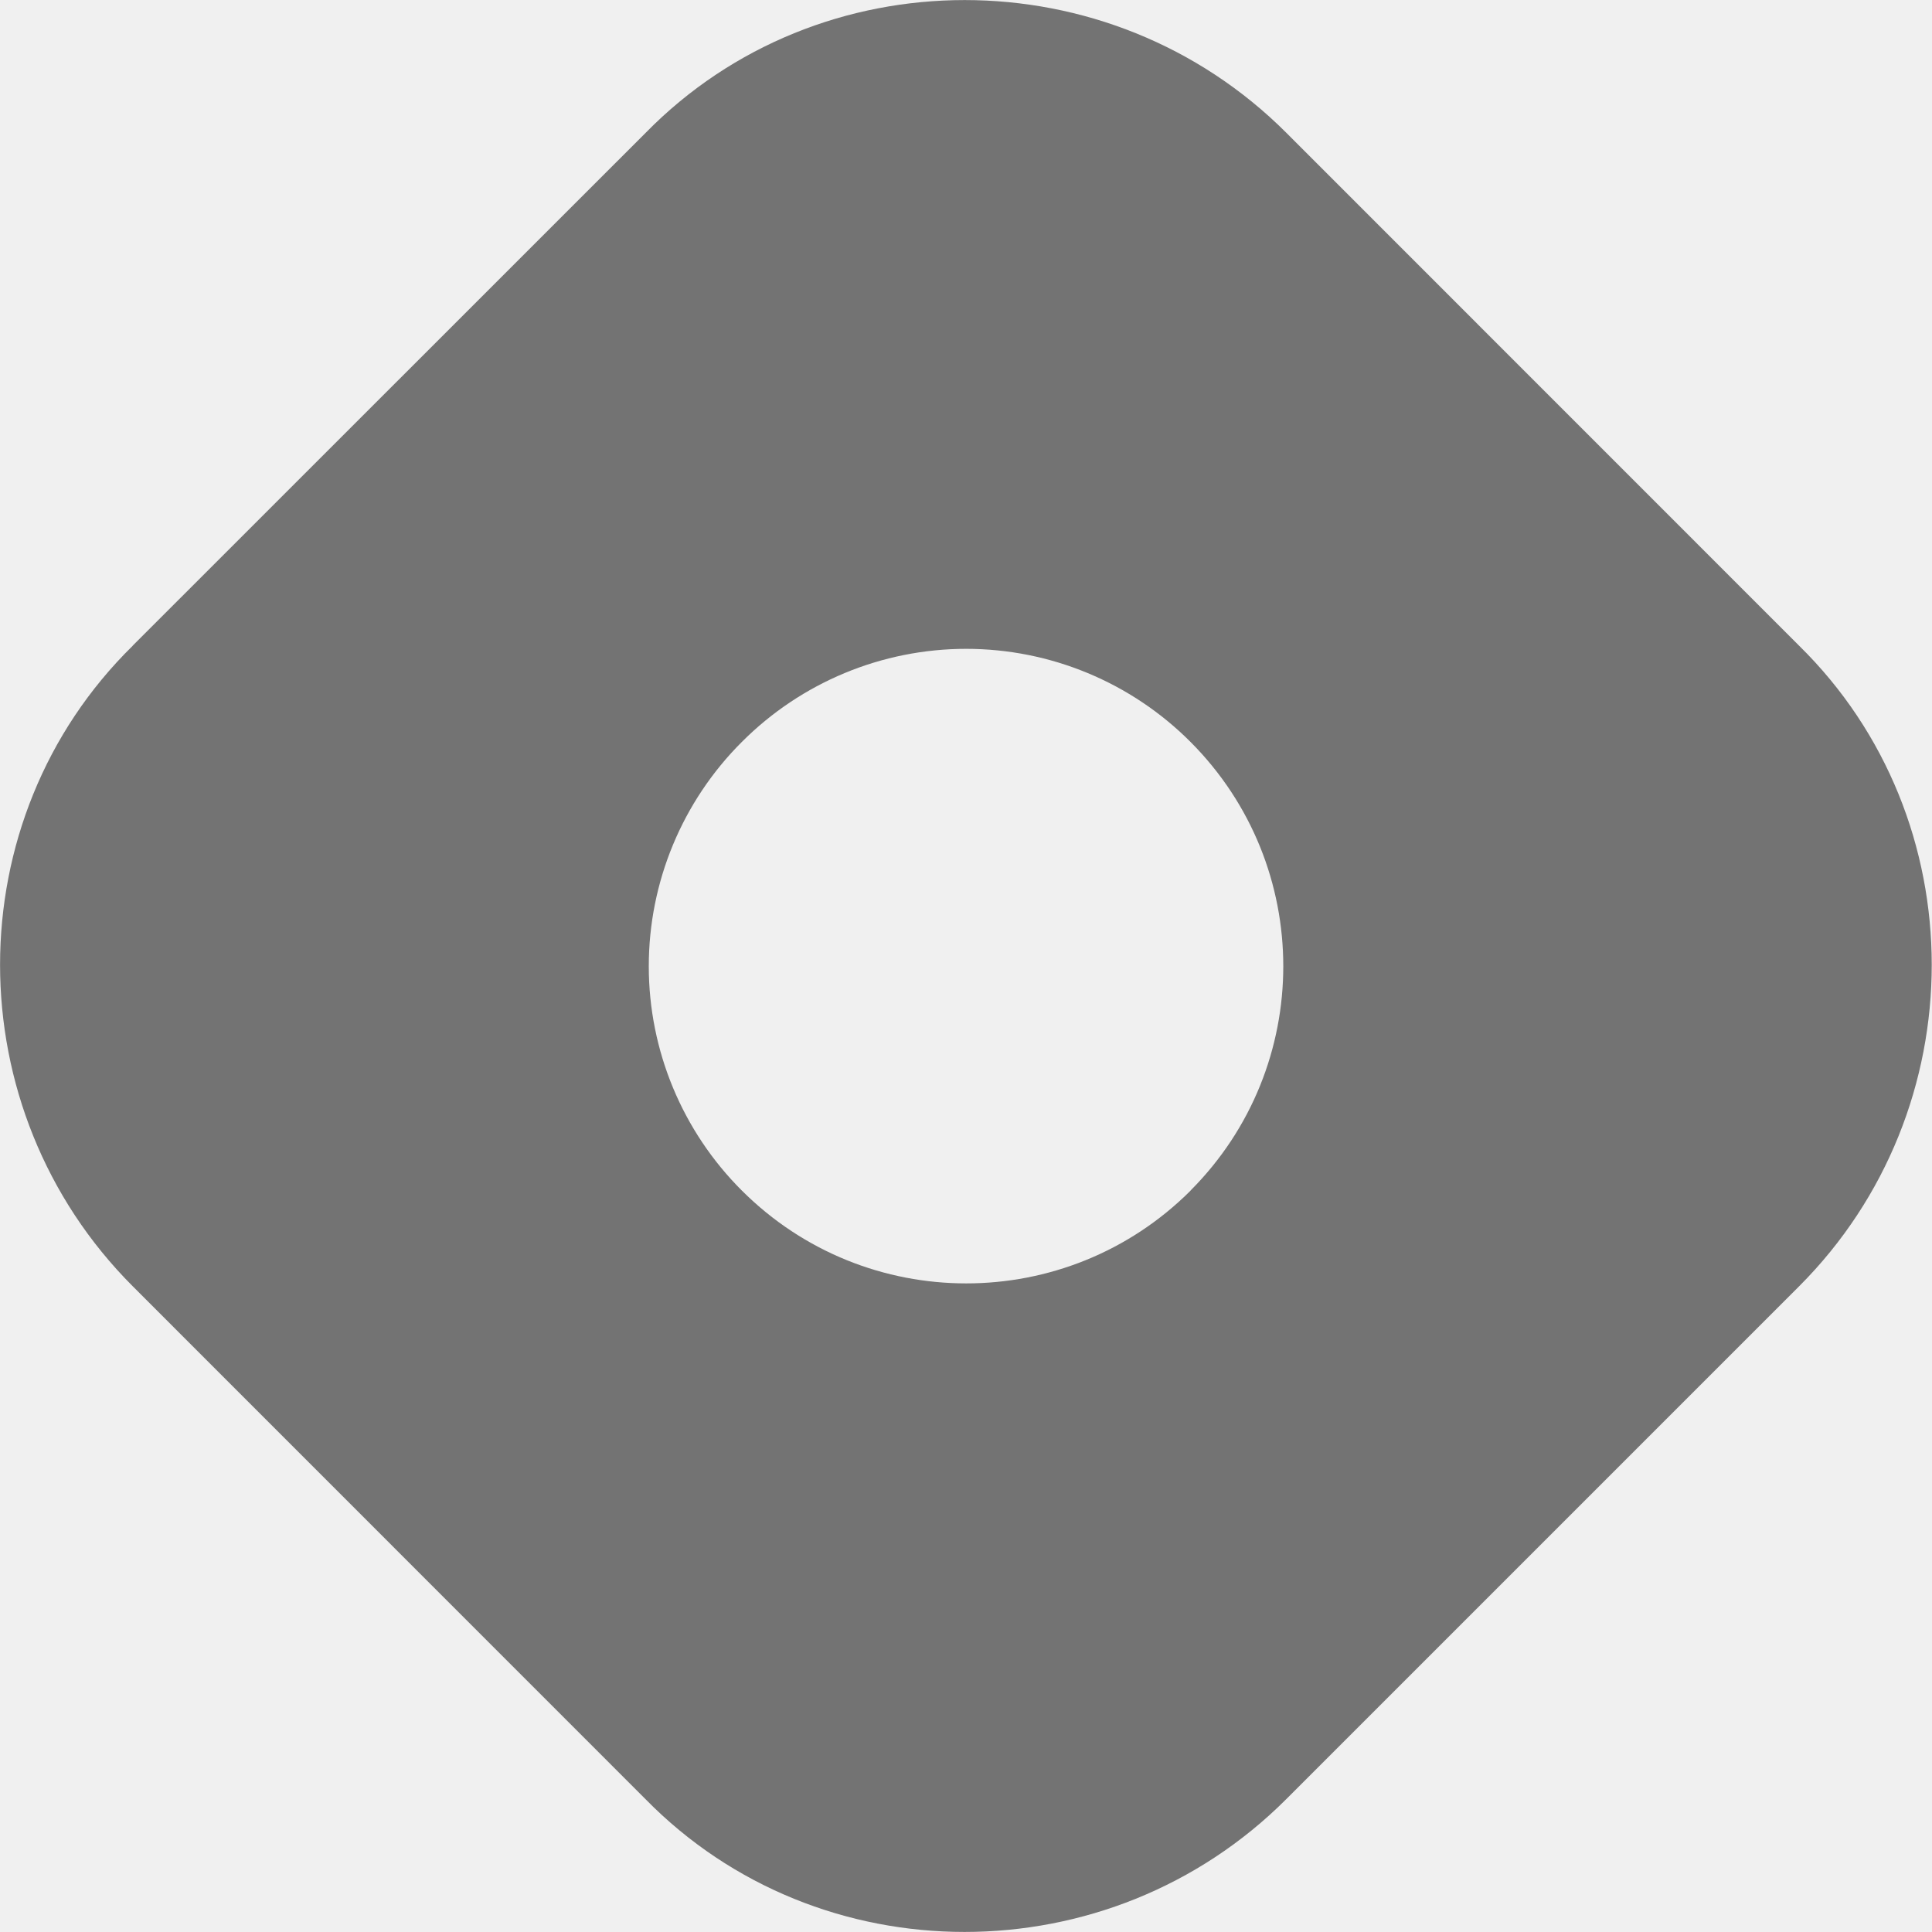
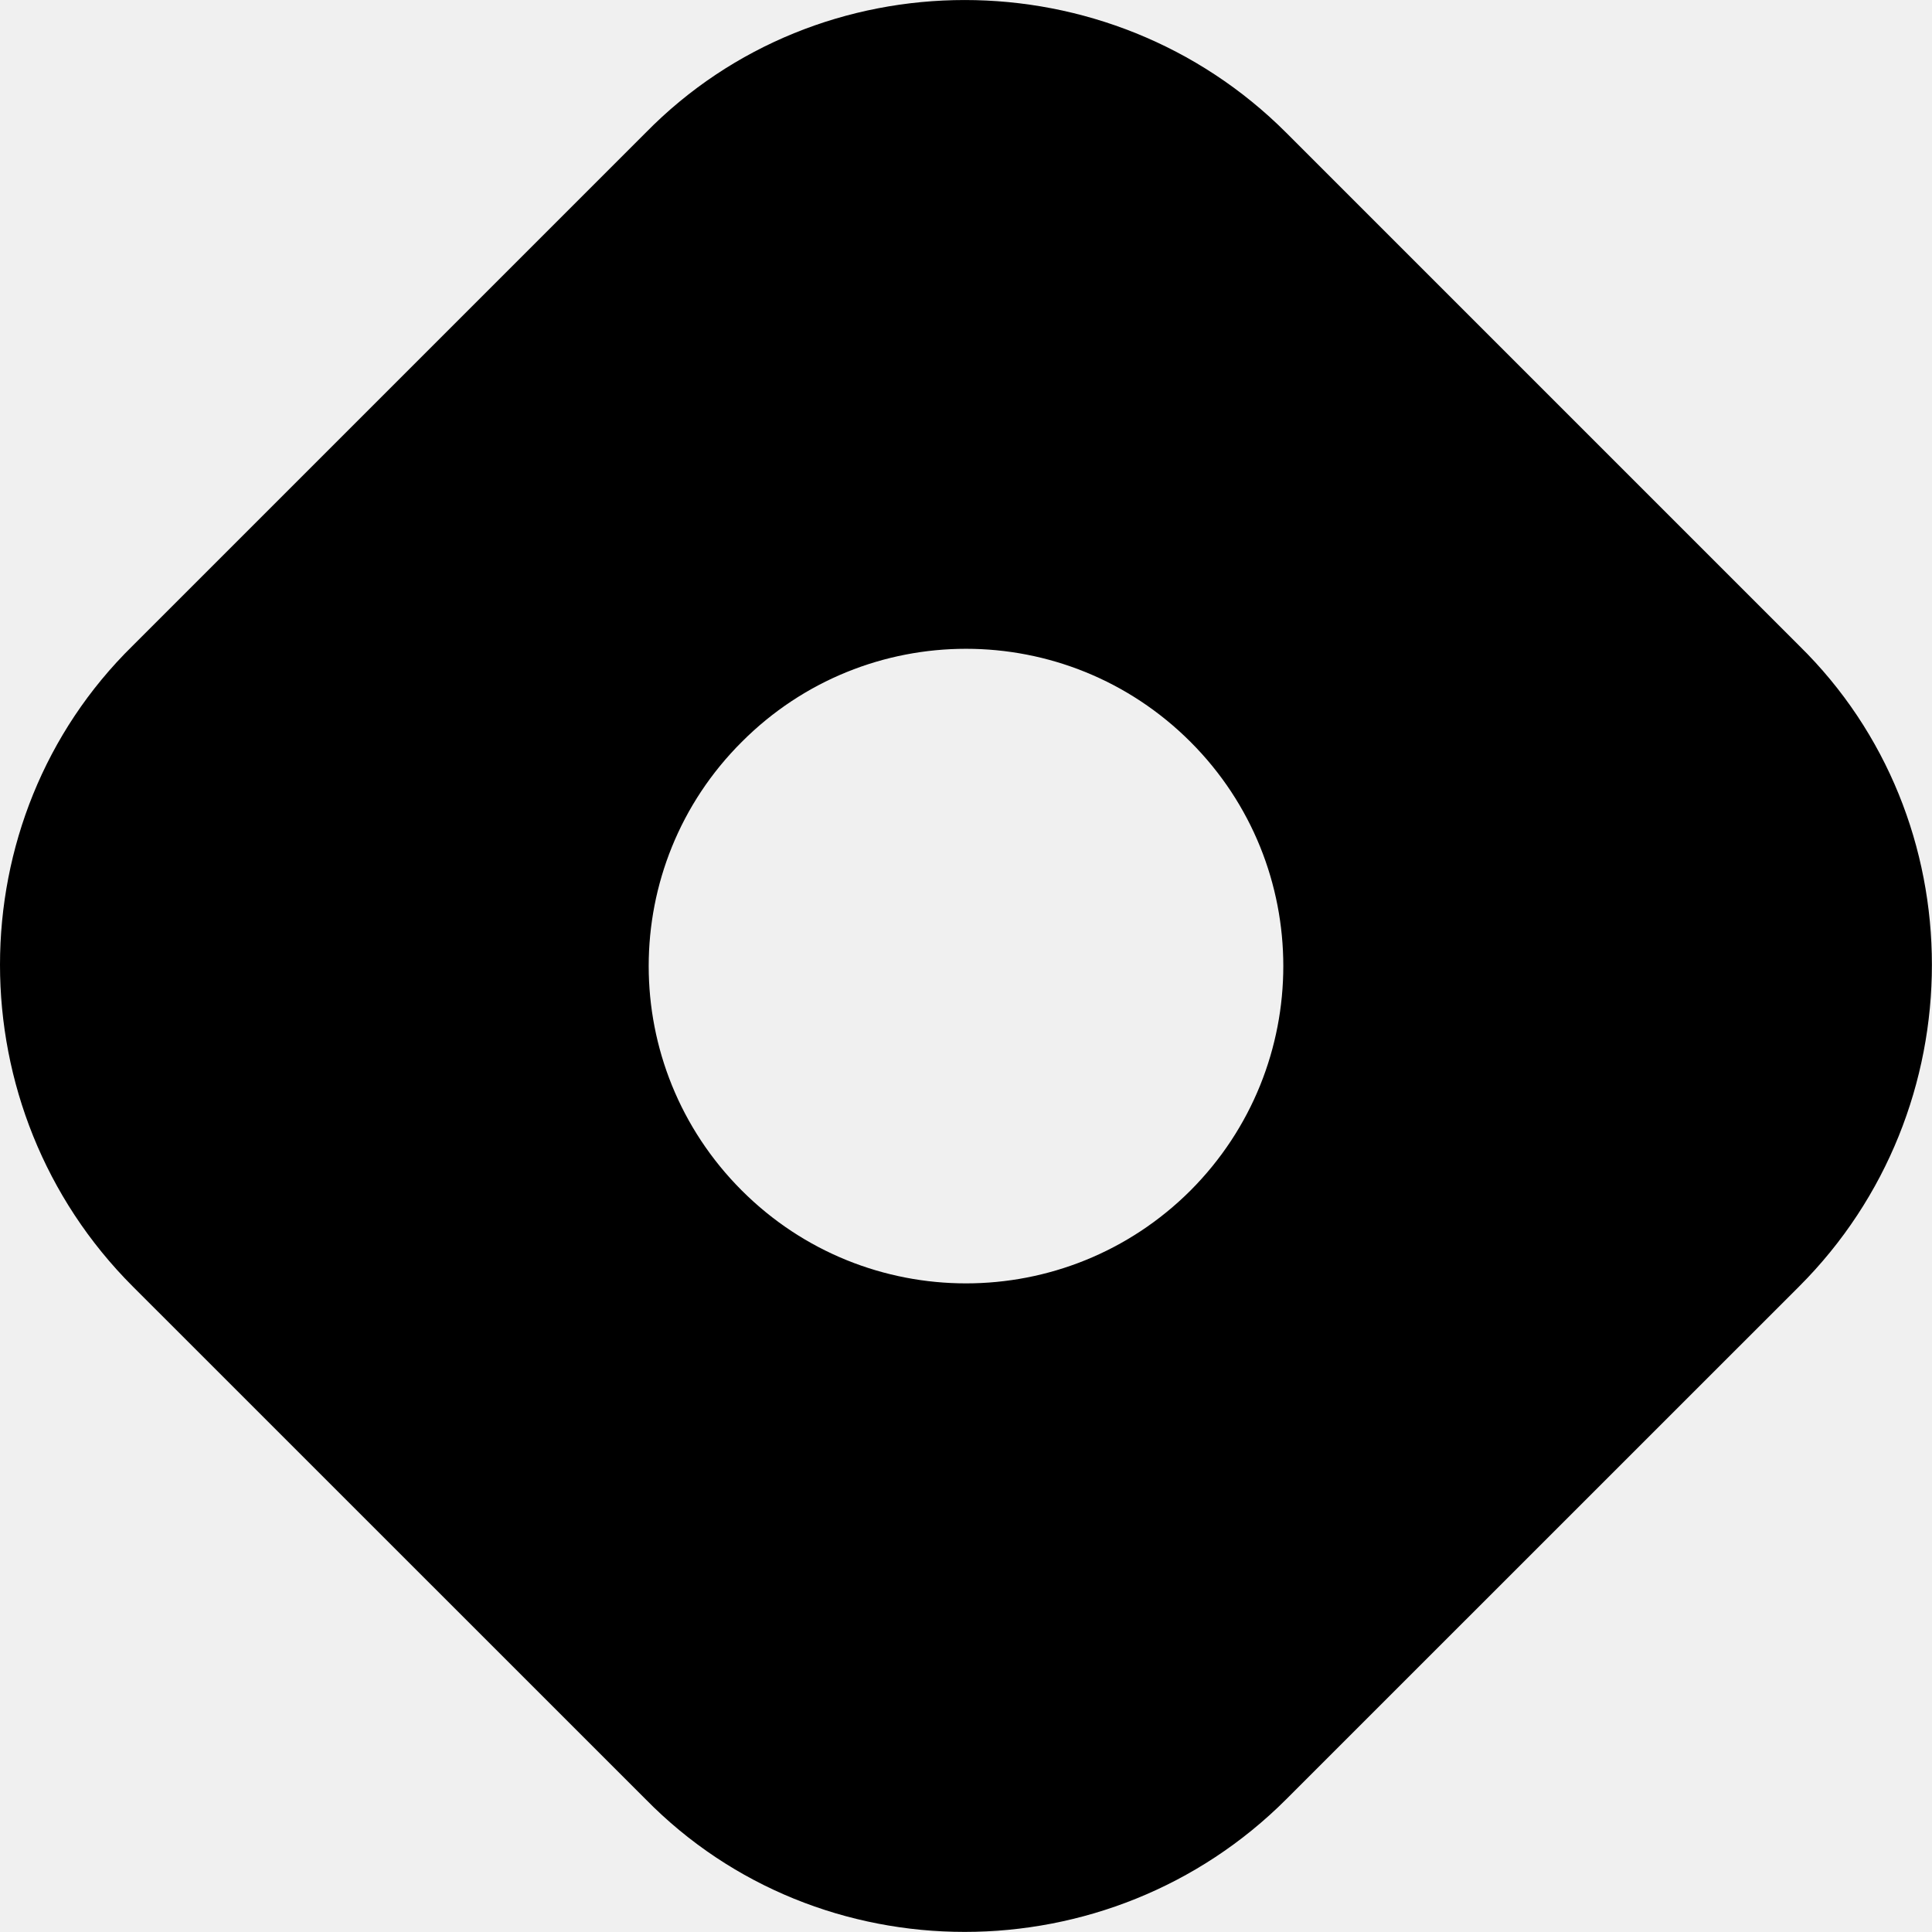
- <svg xmlns="http://www.w3.org/2000/svg" width="16" height="16" fill="none" viewBox="0 0 16 16">
-   <g clip-path="url(#a)">
-     <path fill="#737373" d="M1.1 5.347c-1.466 1.438-1.466 3.84 0 5.306L5.346 14.9c1.437 1.466 3.84 1.466 5.306 0l4.247-4.247c1.465-1.465 1.465-3.868 0-5.306L10.653 1.1C9.187-.366 6.784-.366 5.347 1.1L1.099 5.347ZM9.86 9.86a2.63 2.63 0 0 1-3.716 0 2.624 2.624 0 0 1 0-3.716 2.624 2.624 0 0 1 3.715 0 2.63 2.63 0 0 1 0 3.716Z" />
+ <svg xmlns="http://www.w3.org/2000/svg" width="20" height="20" viewBox="0 0 20 20" fill="none">
+   <g clip-path="url(#clip0_86_26597)">
+     <path d="M1.374 6.684C-0.458 8.481 -0.458 11.485 1.374 13.317L6.683 18.625C8.48 20.457 11.484 20.457 13.316 18.625L18.625 13.317C20.457 11.485 20.457 8.481 18.625 6.684L13.316 1.375C11.484 -0.458 8.48 -0.458 6.683 1.375L1.374 6.684ZM12.324 12.324C11.039 13.606 8.961 13.606 7.679 12.324C6.394 11.039 6.394 8.961 7.679 7.68C8.961 6.395 11.039 6.395 12.324 7.68C13.605 8.961 13.605 11.039 12.324 12.324Z" fill="black" />
  </g>
  <defs>
-     <clipPath id="a">
-       <path fill="#fff" d="M0 0h16v16H0z" />
+     <clipPath id="clip0_86_26597">
+       <rect width="20" height="20" fill="white" />
    </clipPath>
  </defs>
</svg>
